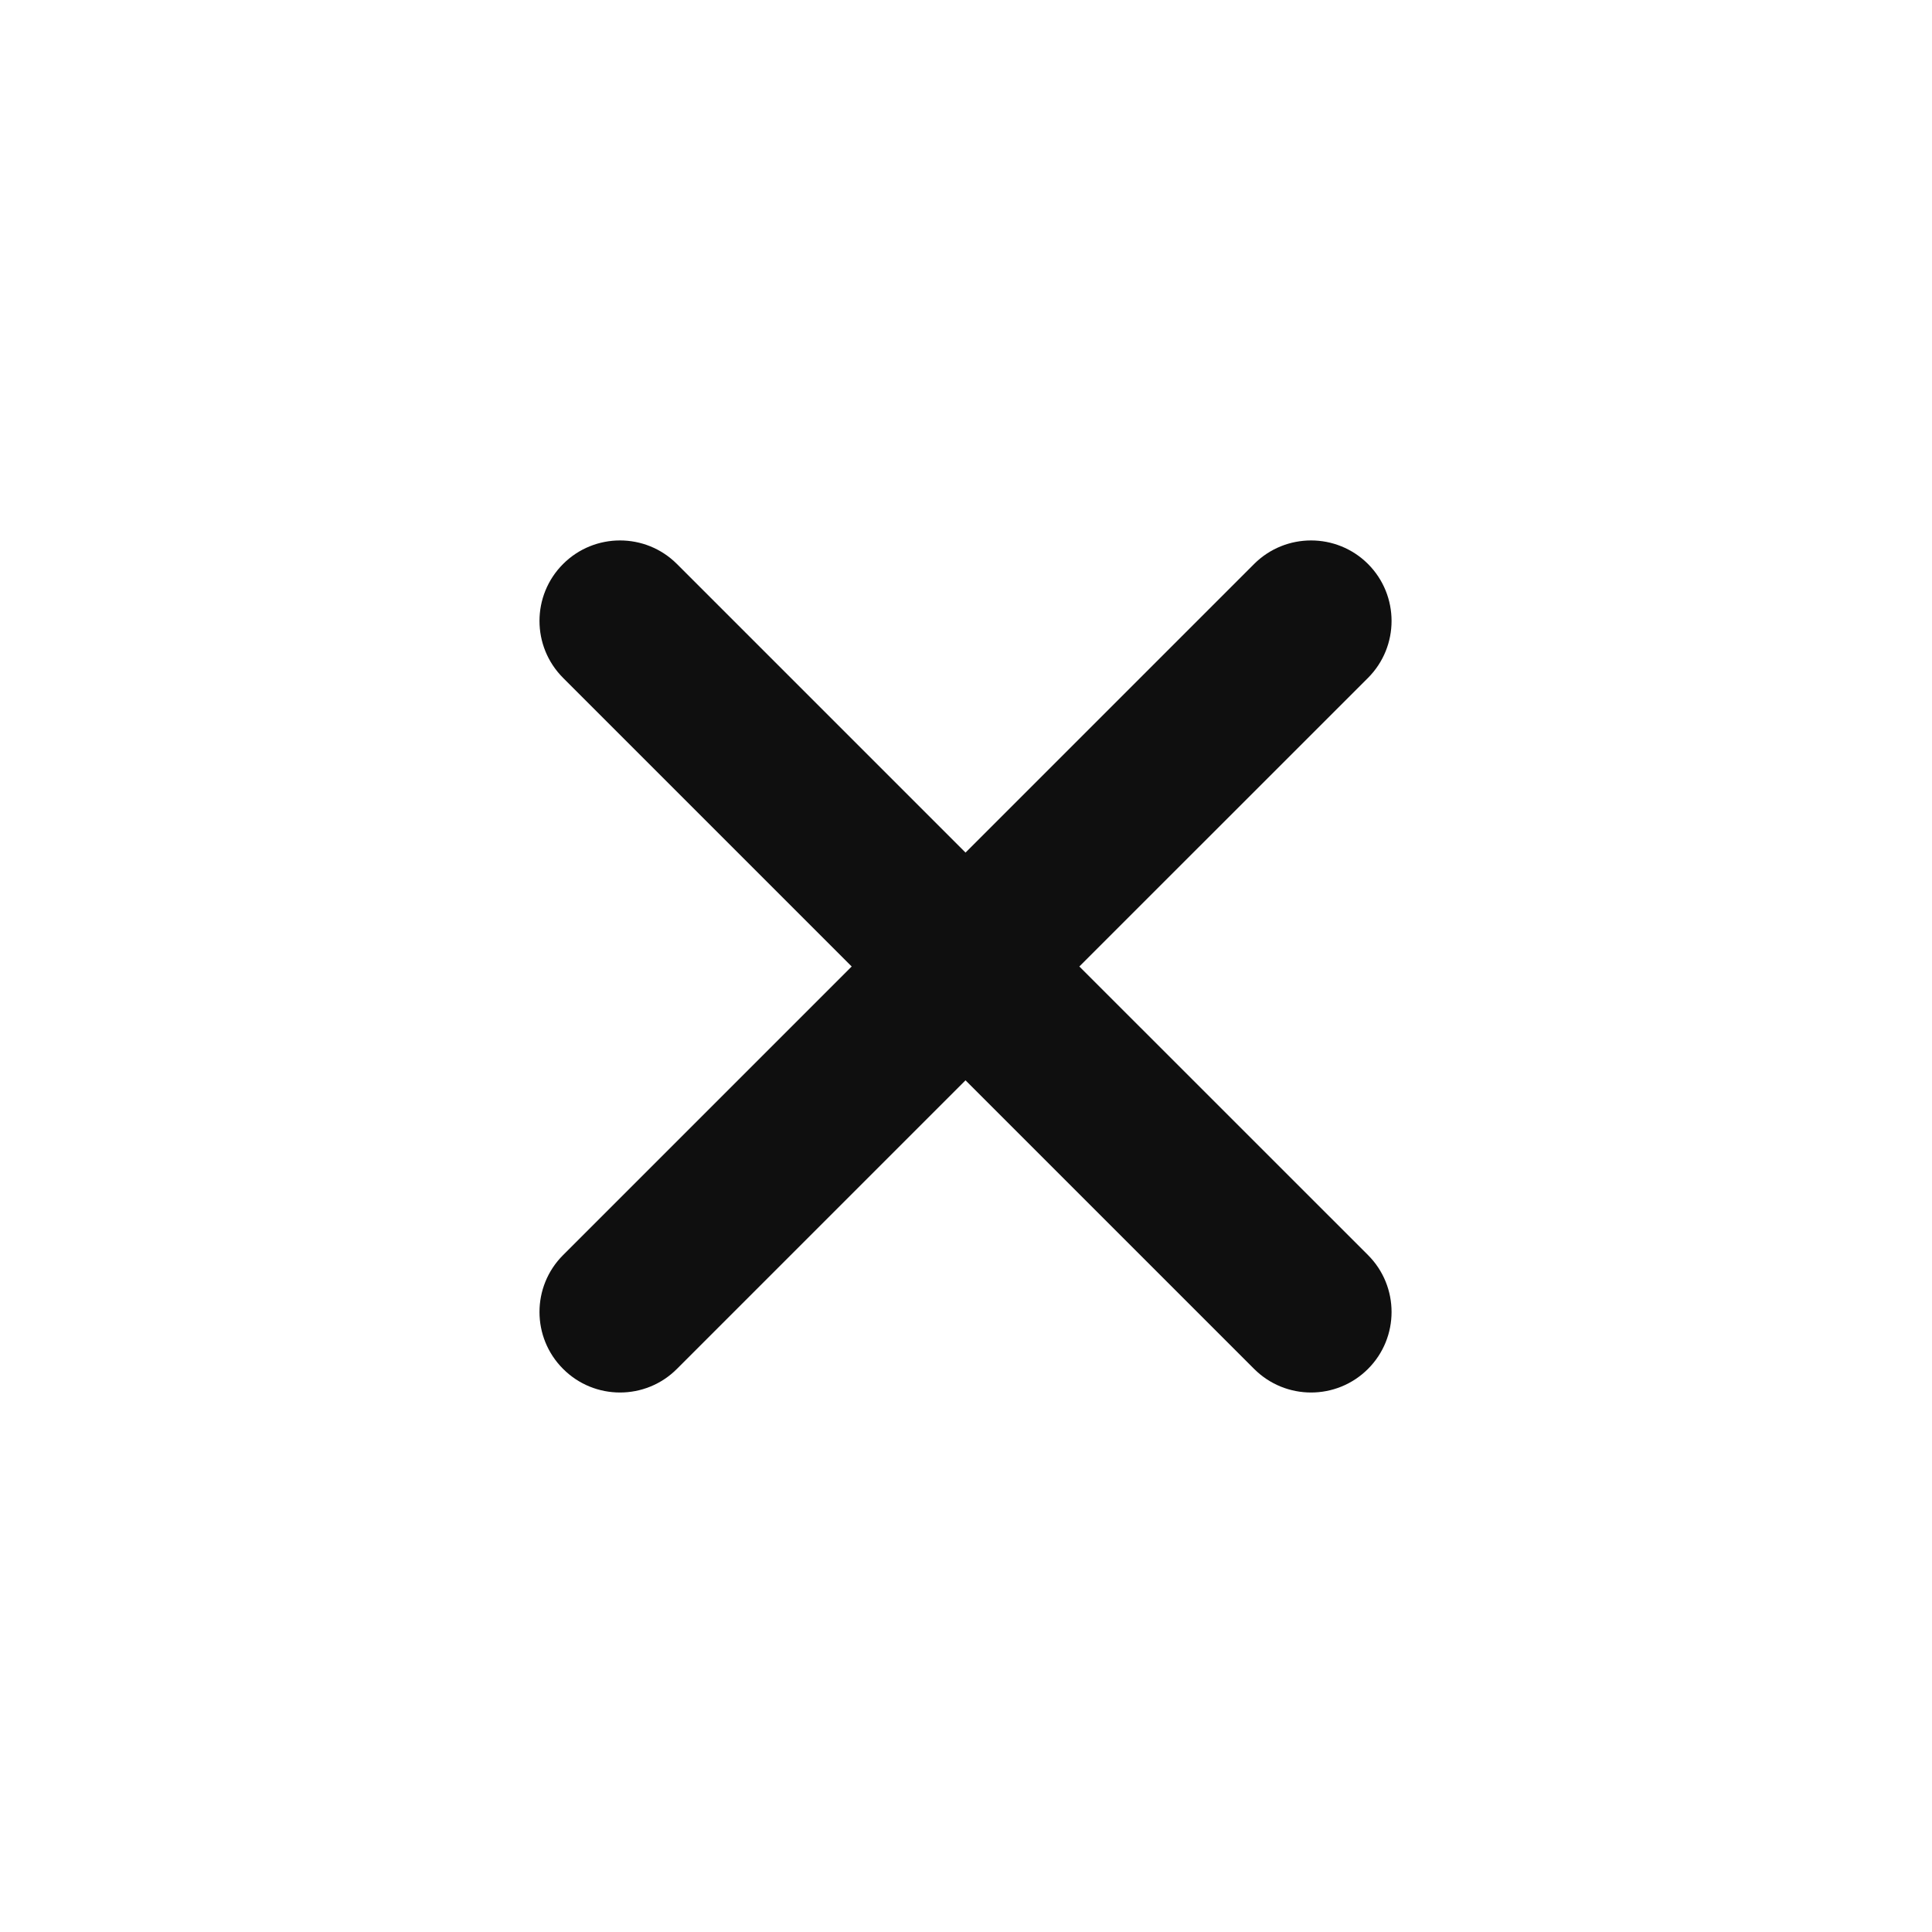
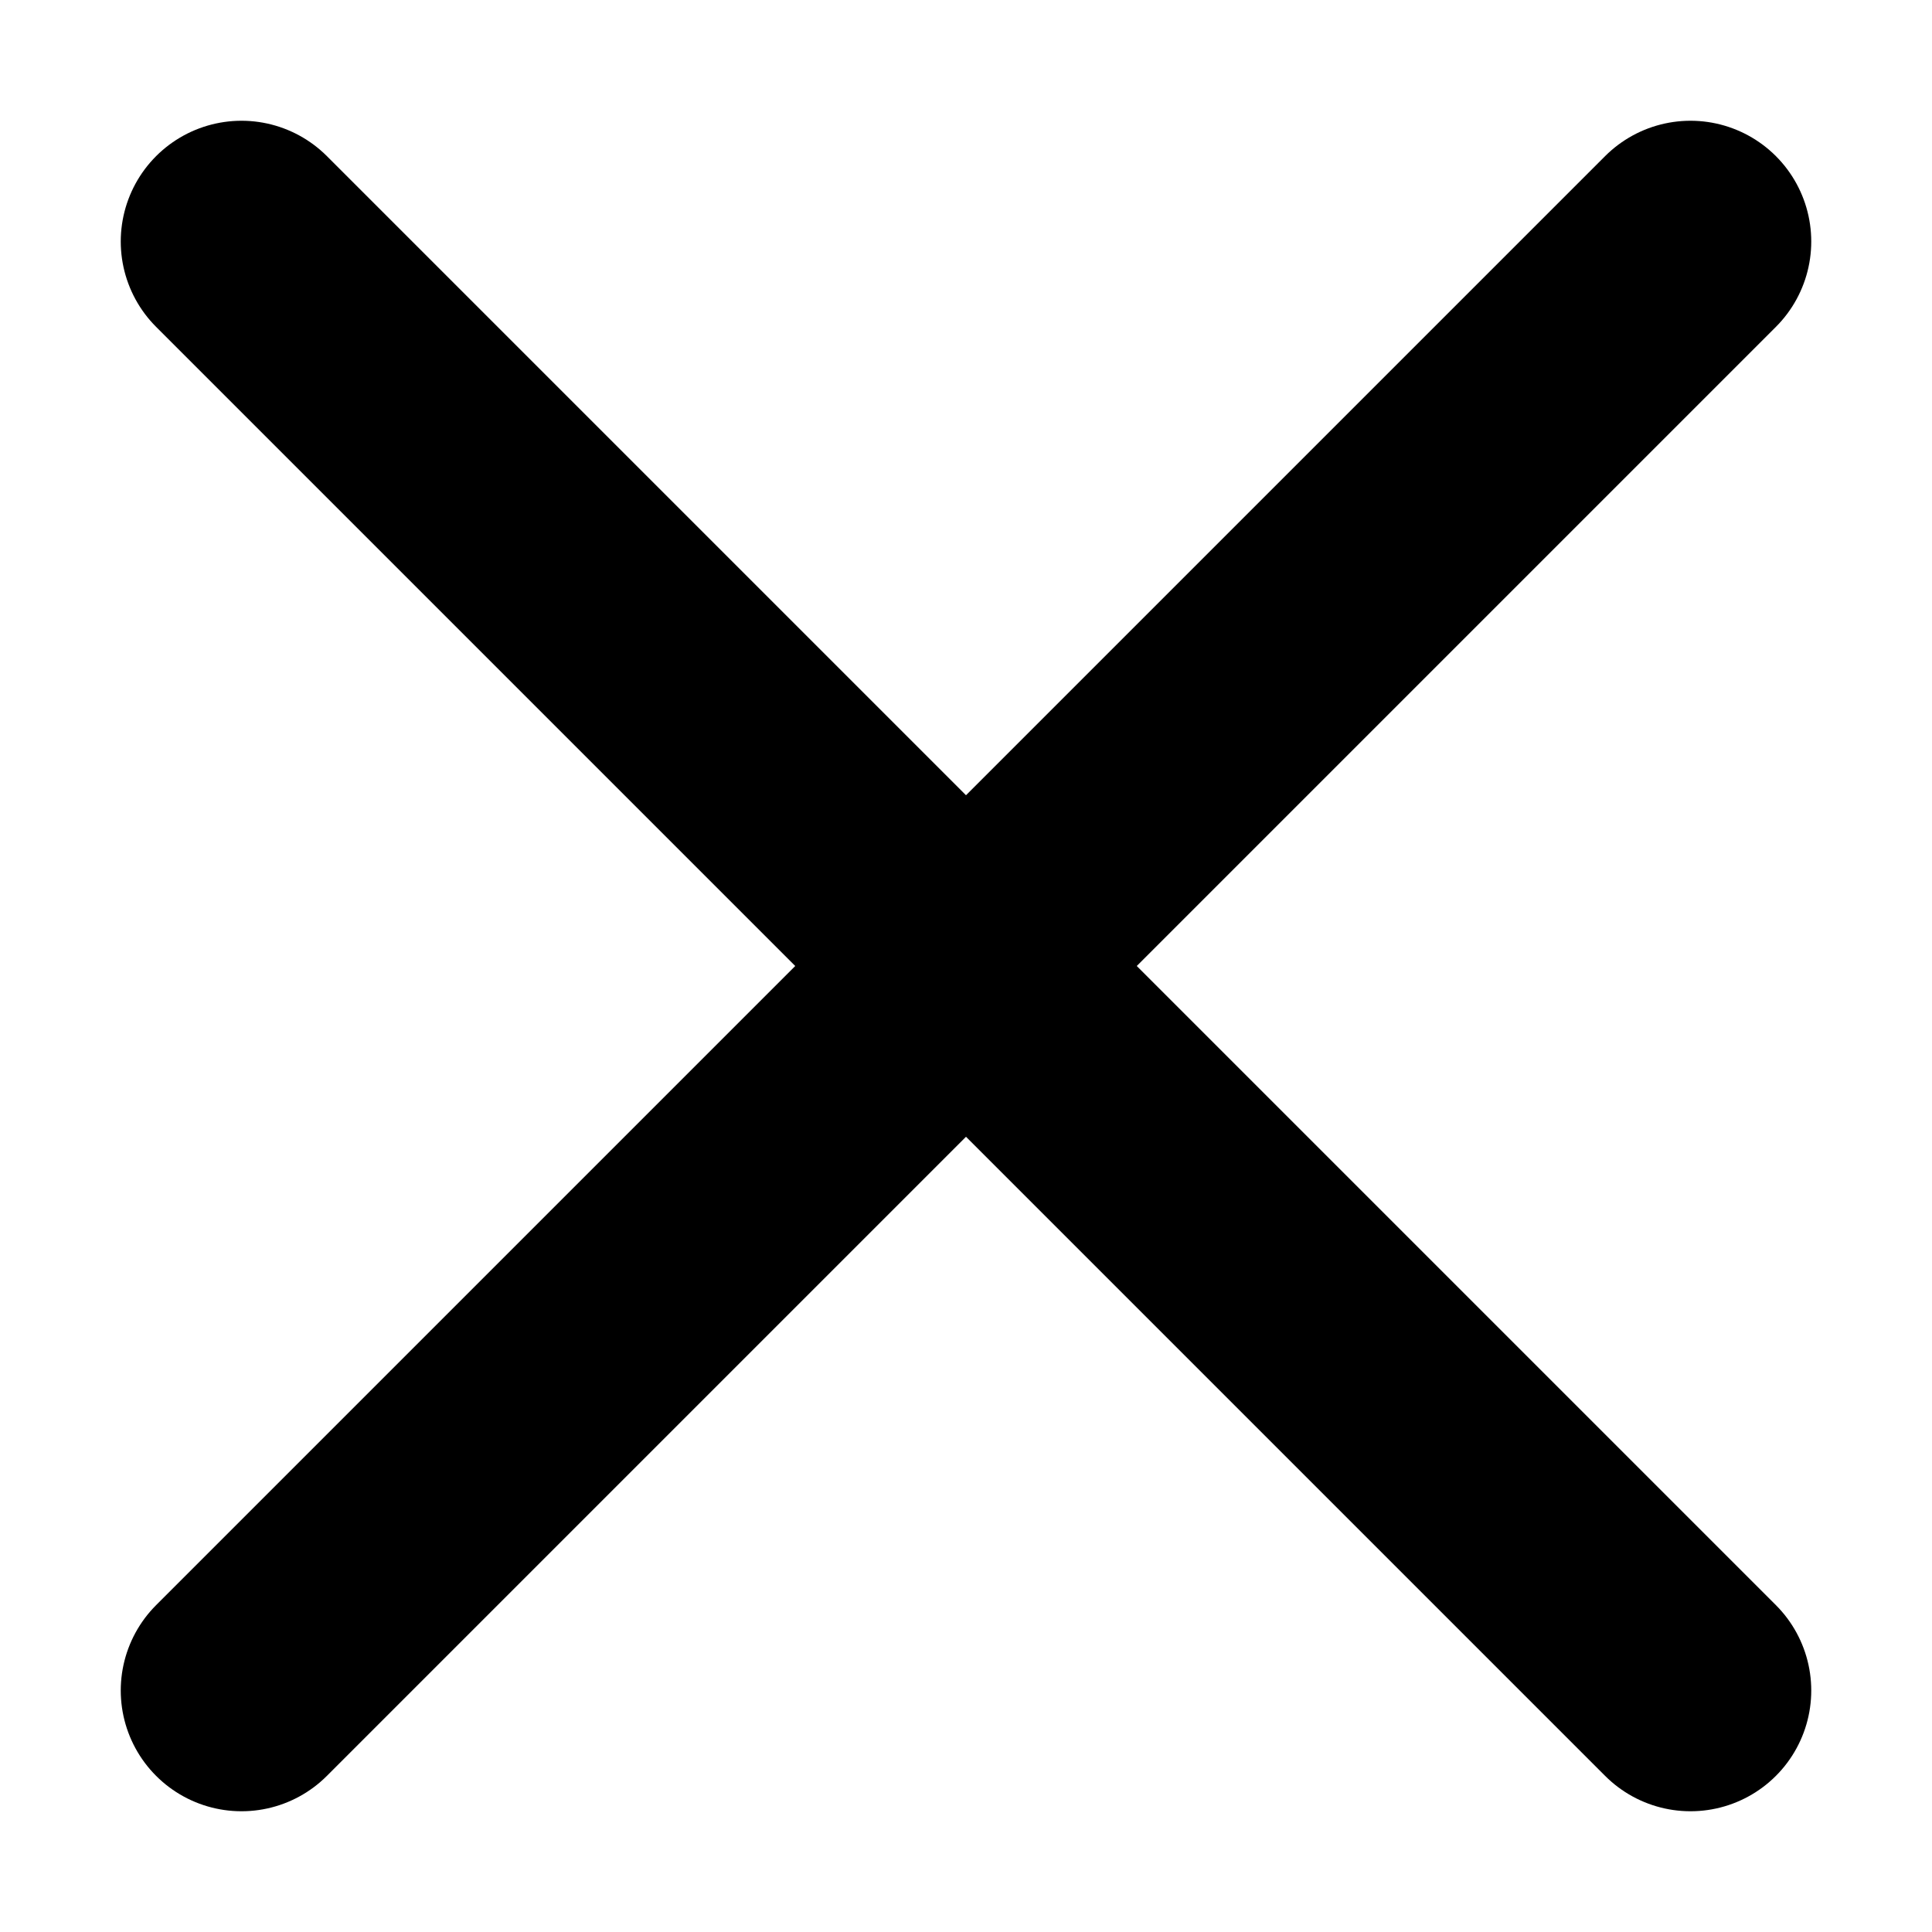
<svg xmlns="http://www.w3.org/2000/svg" width="800px" height="800px" viewBox="0 0 24 24" fill="none">
-   <path d="M6.995 7.006C6.604 7.397 6.604 8.03 6.995 8.421L10.58 12.006L6.995 15.591C6.604 15.981 6.604 16.615 6.995 17.005C7.385 17.396 8.019 17.396 8.409 17.005L11.994 13.42L15.579 17.005C15.97 17.396 16.603 17.396 16.994 17.005C17.384 16.615 17.384 15.981 16.994 15.591L13.408 12.006L16.994 8.421C17.384 8.03 17.384 7.397 16.994 7.006C16.603 6.616 15.97 6.616 15.579 7.006L11.994 10.591L8.409 7.006C8.019 6.616 7.385 6.616 6.995 7.006Z" fill="#0F0F0F" />
+   <path d="M3 3L21 21M21 3L3 21" fill="none" stroke="#000000" stroke-width="3" stroke-linecap="round" stroke-linejoin="round" />
</svg>
